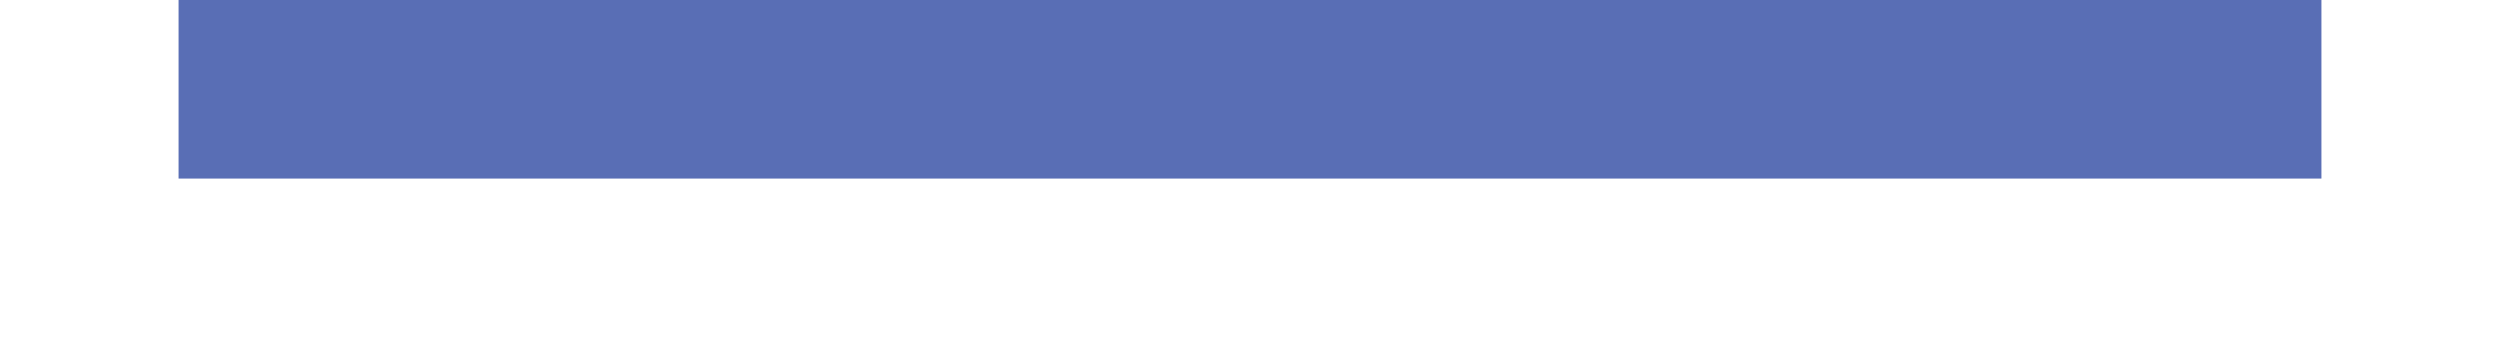
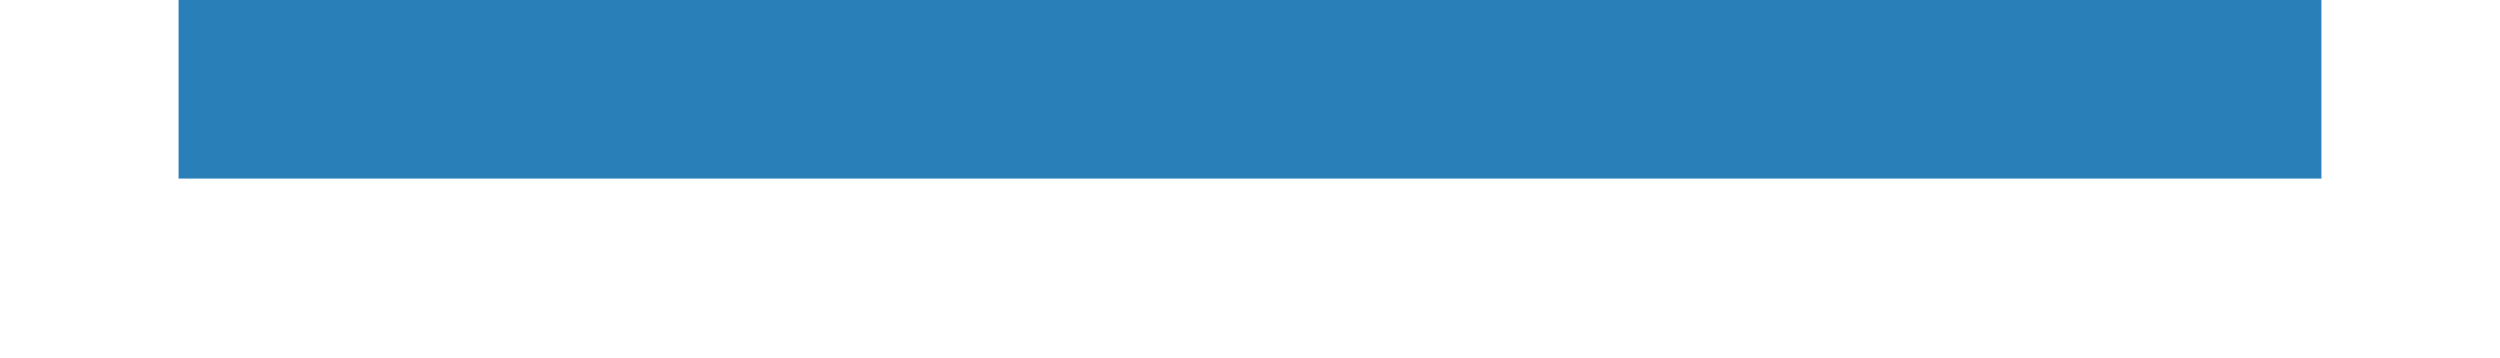
<svg xmlns="http://www.w3.org/2000/svg" width="28" height="4" id="svg11300" version="1.0" style="display:inline;enable-background:new">
  <defs id="defs3" />
  <g style="display:inline" id="layer1" transform="translate(0,-296)">
-     <rect style="opacity:1;fill:#596eb5;fill-opacity:1;stroke:none" id="rect4270-9" width="24" height="2" x="2" y="296" />
+     <rect style="opacity:1;fill:#2980B9;fill-opacity:1;stroke:none" id="rect4270-9" width="24" height="2" x="2" y="296" />
  </g>
</svg>
